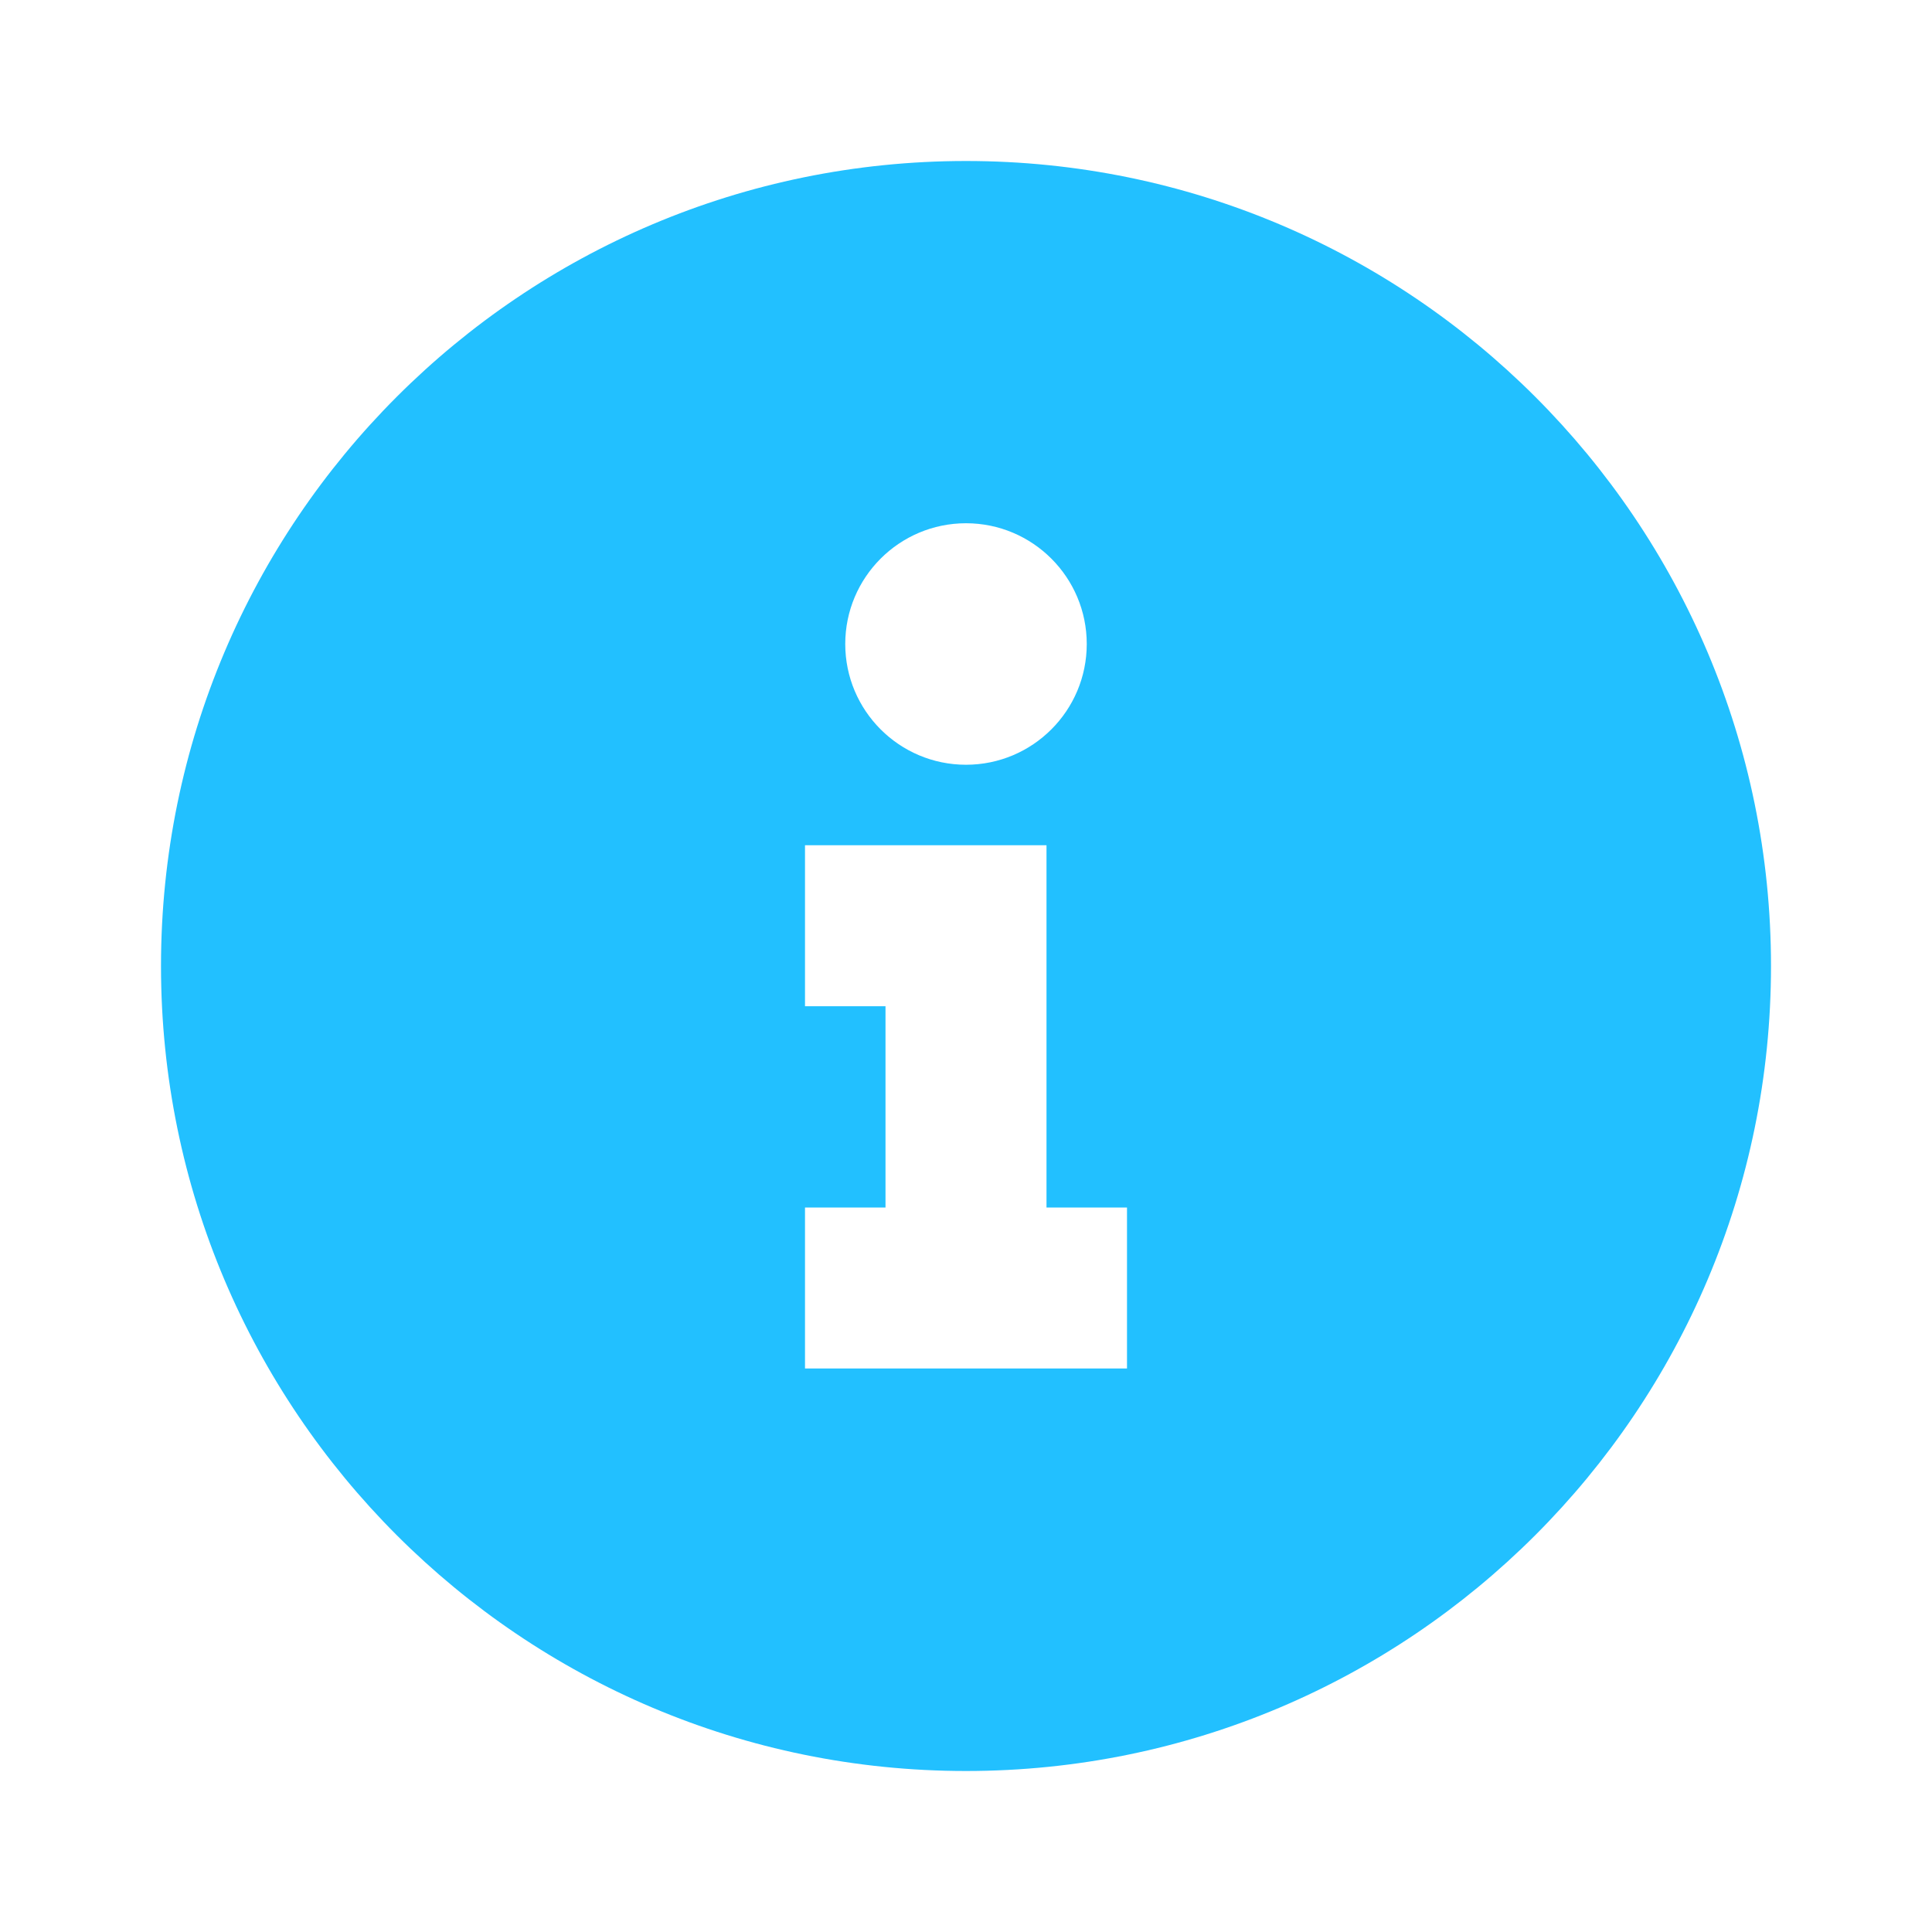
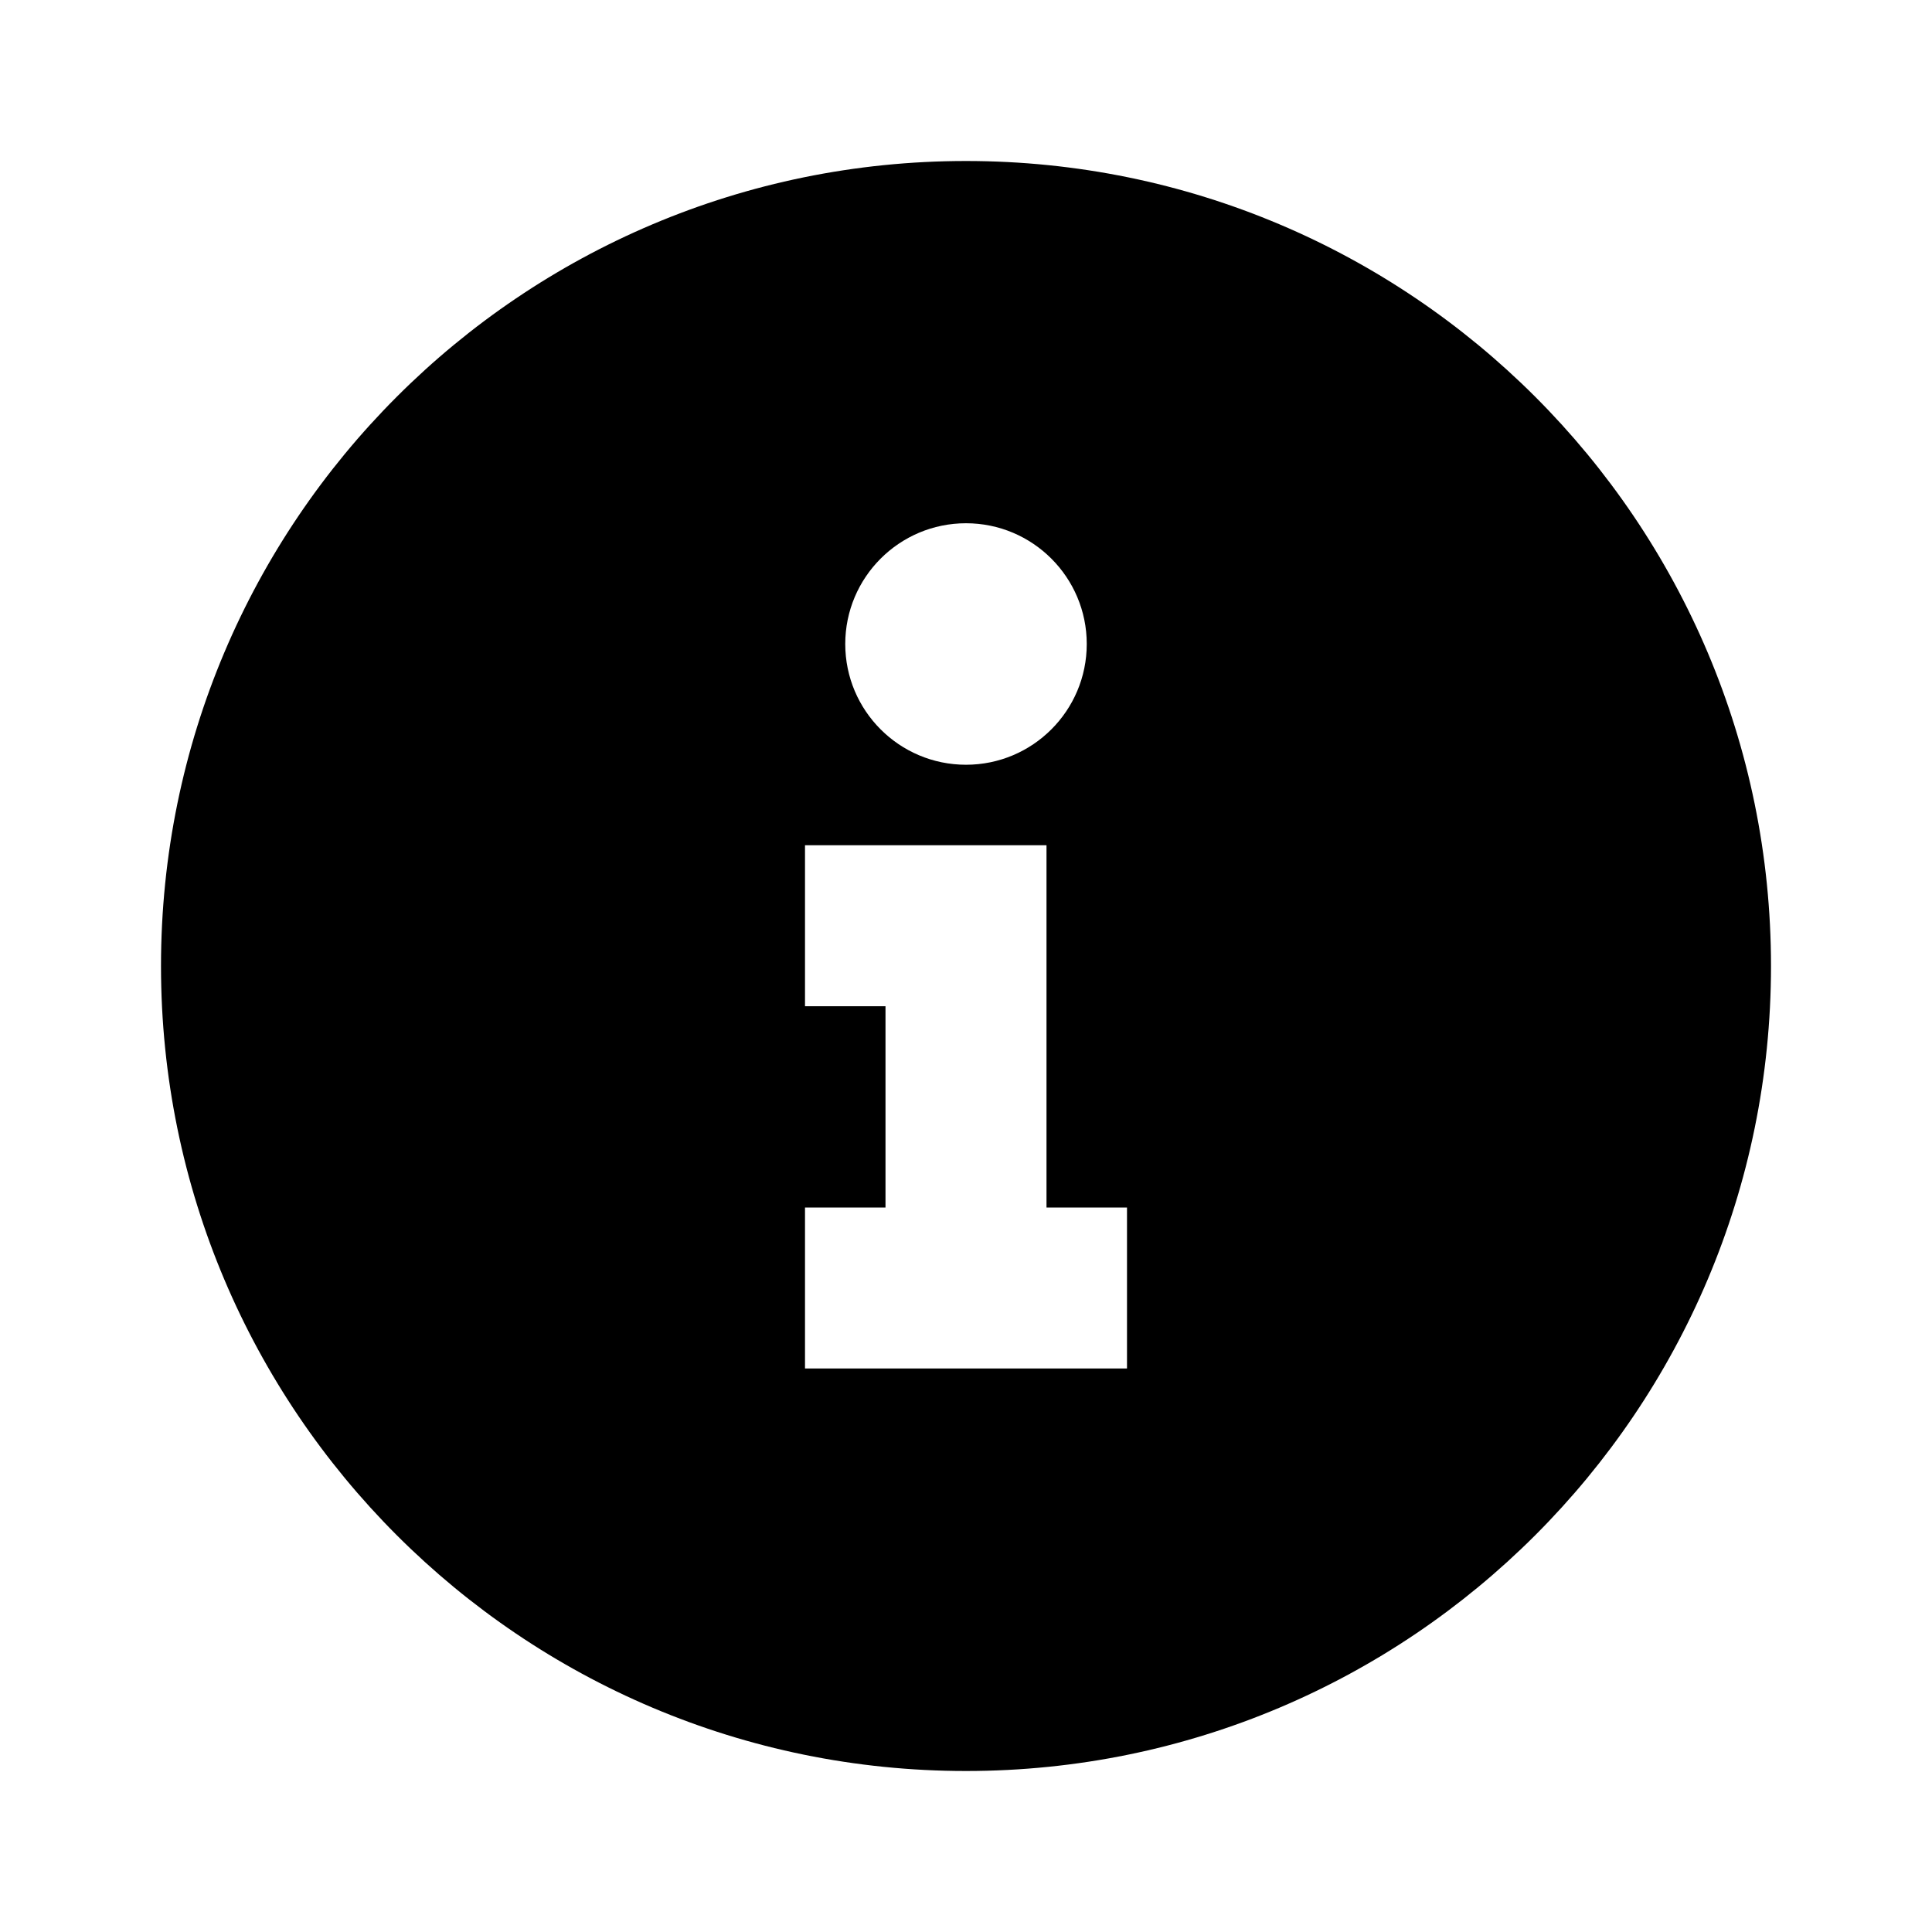
<svg xmlns="http://www.w3.org/2000/svg" width="24" height="24" viewBox="0 0 24 24" fill="none">
-   <path d="M12 22C6.477 22 2 17.523 2 12C2 6.477 6.477 2 12 2C17.523 2 22 6.477 22 12C22 17.523 17.523 22 12 22ZM12 9.5C12.828 9.5 13.5 8.828 13.5 8C13.5 7.172 12.828 6.5 12 6.5C11.172 6.5 10.5 7.172 10.5 8C10.5 8.828 11.172 9.5 12 9.5ZM14 15H13V10.5H10V12.5H11V15H10V17H14V15Z" fill="#22C0FF" />
+   <path d="M12 22C6.477 22 2 17.523 2 12C2 6.477 6.477 2 12 2C17.523 2 22 6.477 22 12C22 17.523 17.523 22 12 22ZM12 9.5C12.828 9.5 13.5 8.828 13.5 8C13.5 7.172 12.828 6.5 12 6.5C11.172 6.5 10.5 7.172 10.5 8C10.5 8.828 11.172 9.5 12 9.5ZM14 15H13V10.5H10V12.5H11V15H10V17H14V15Z" fill="currentColor" />
</svg>
